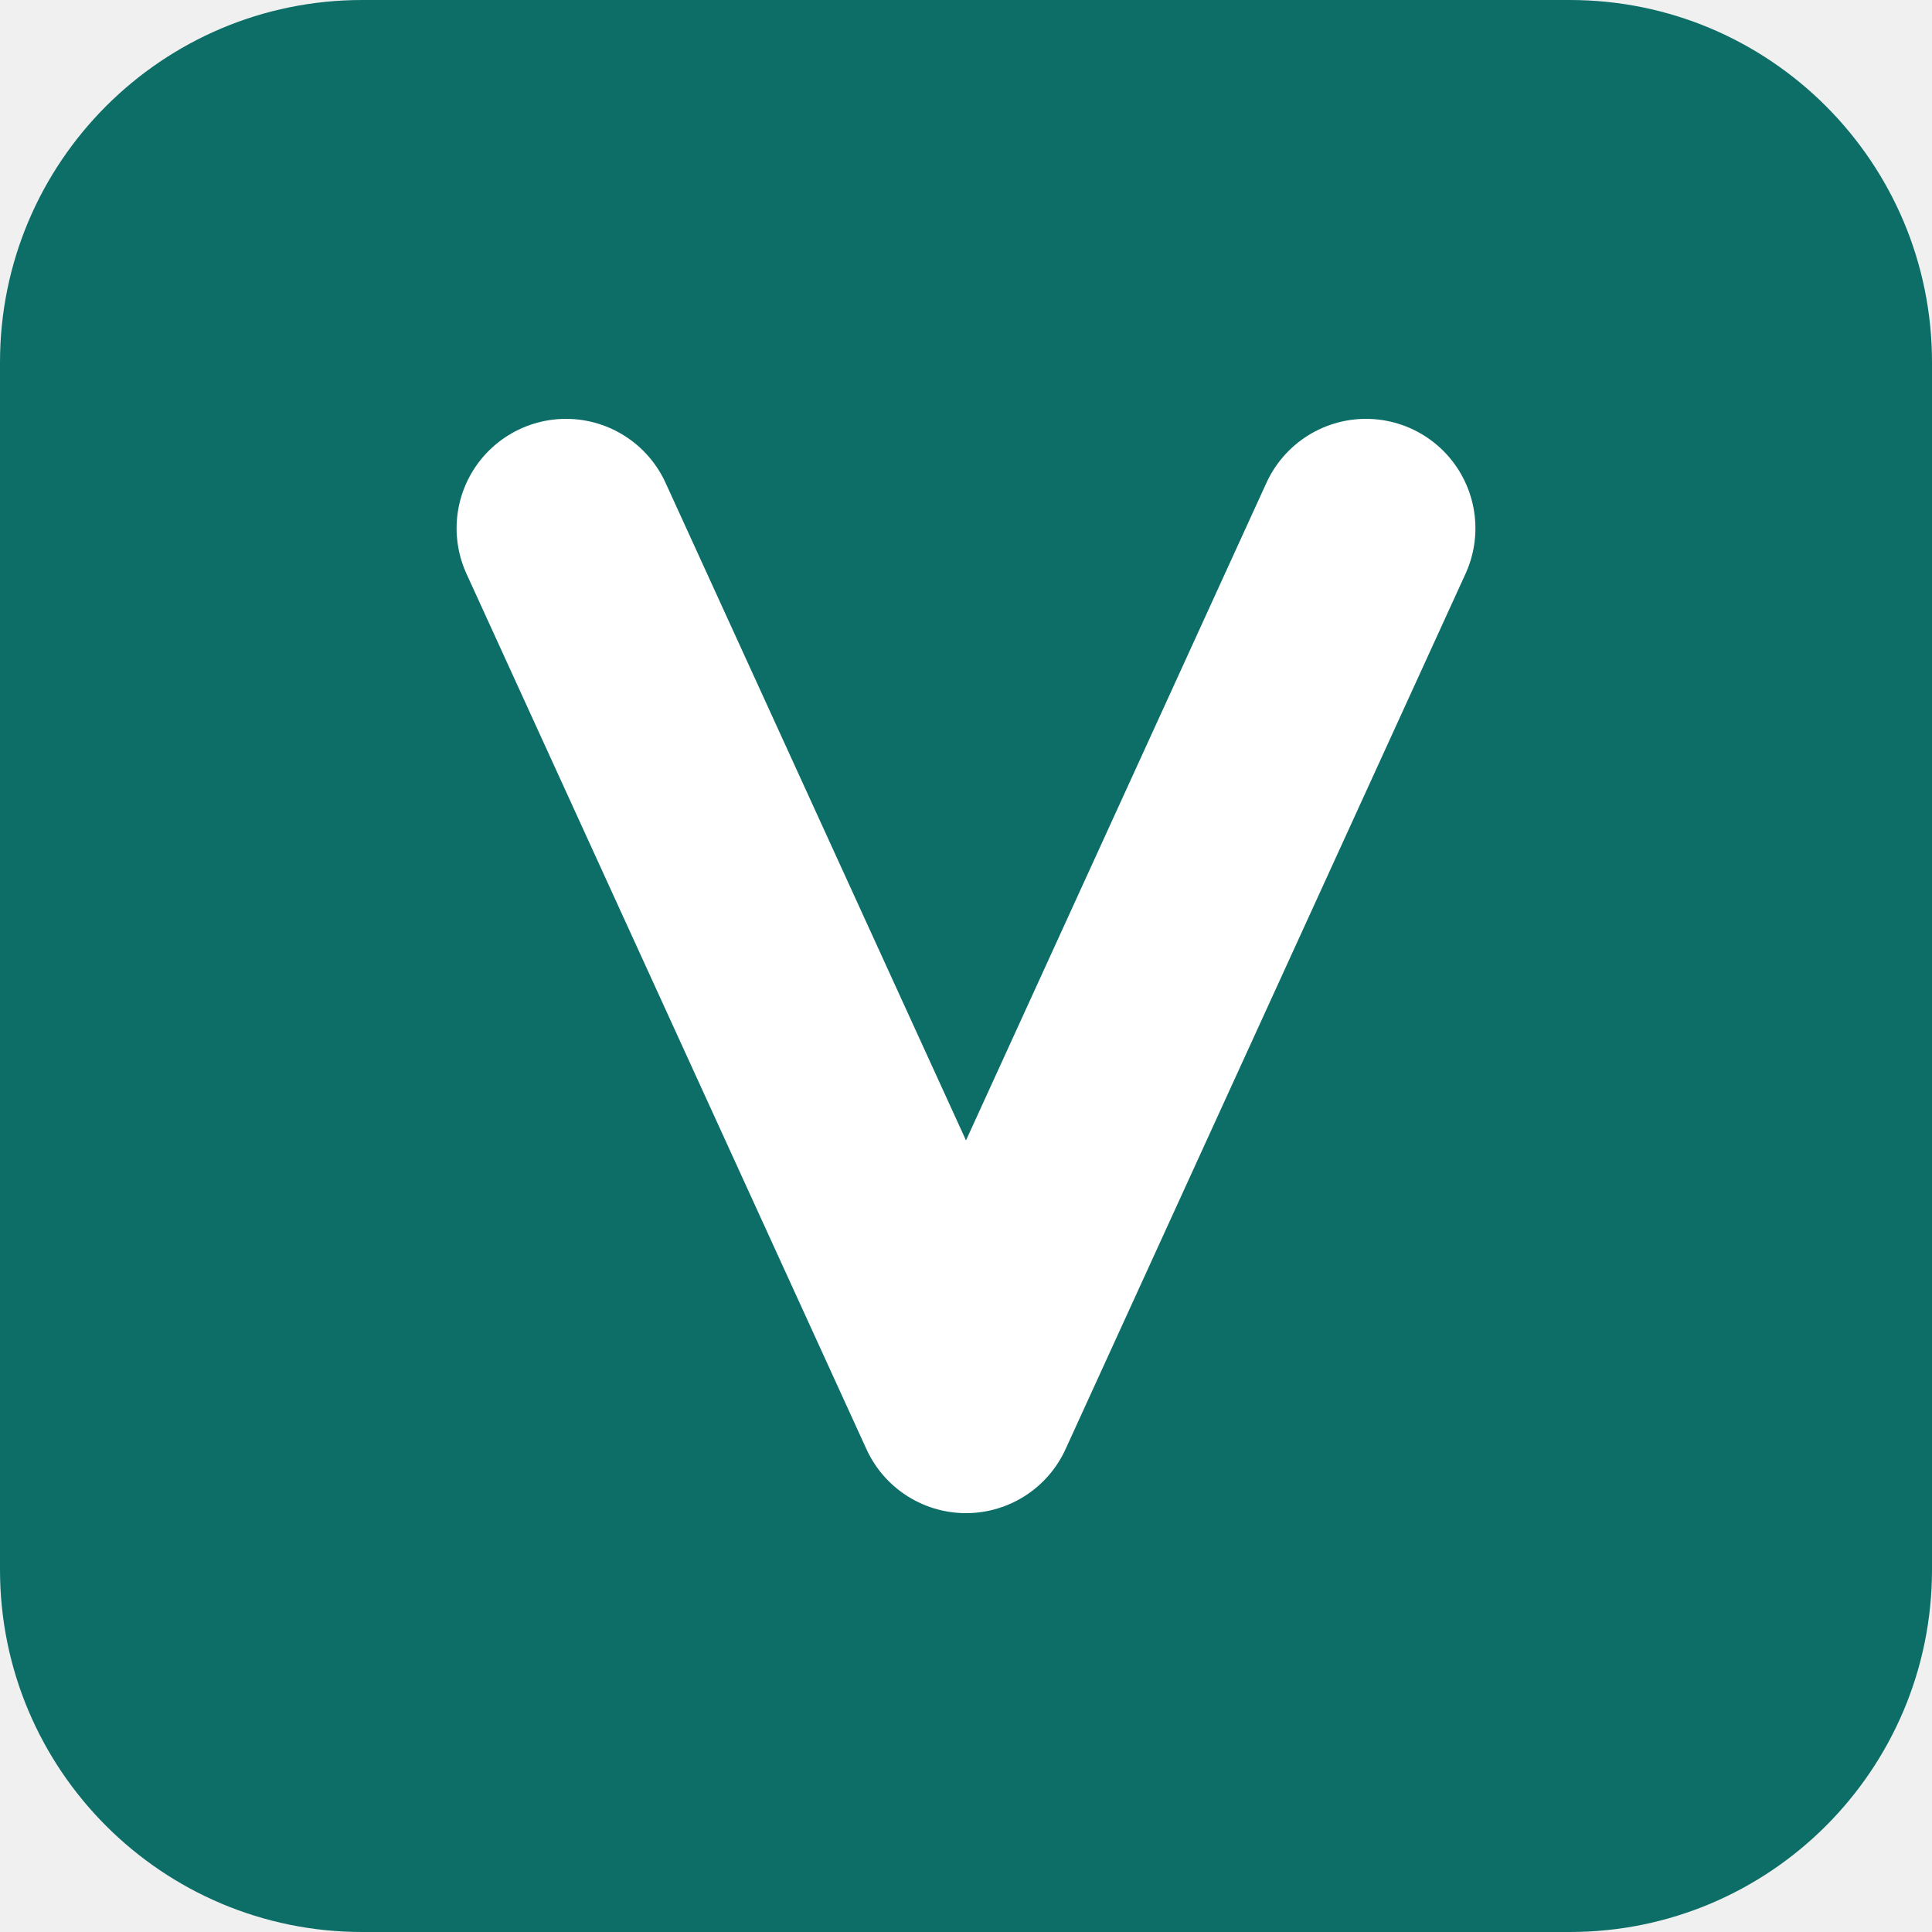
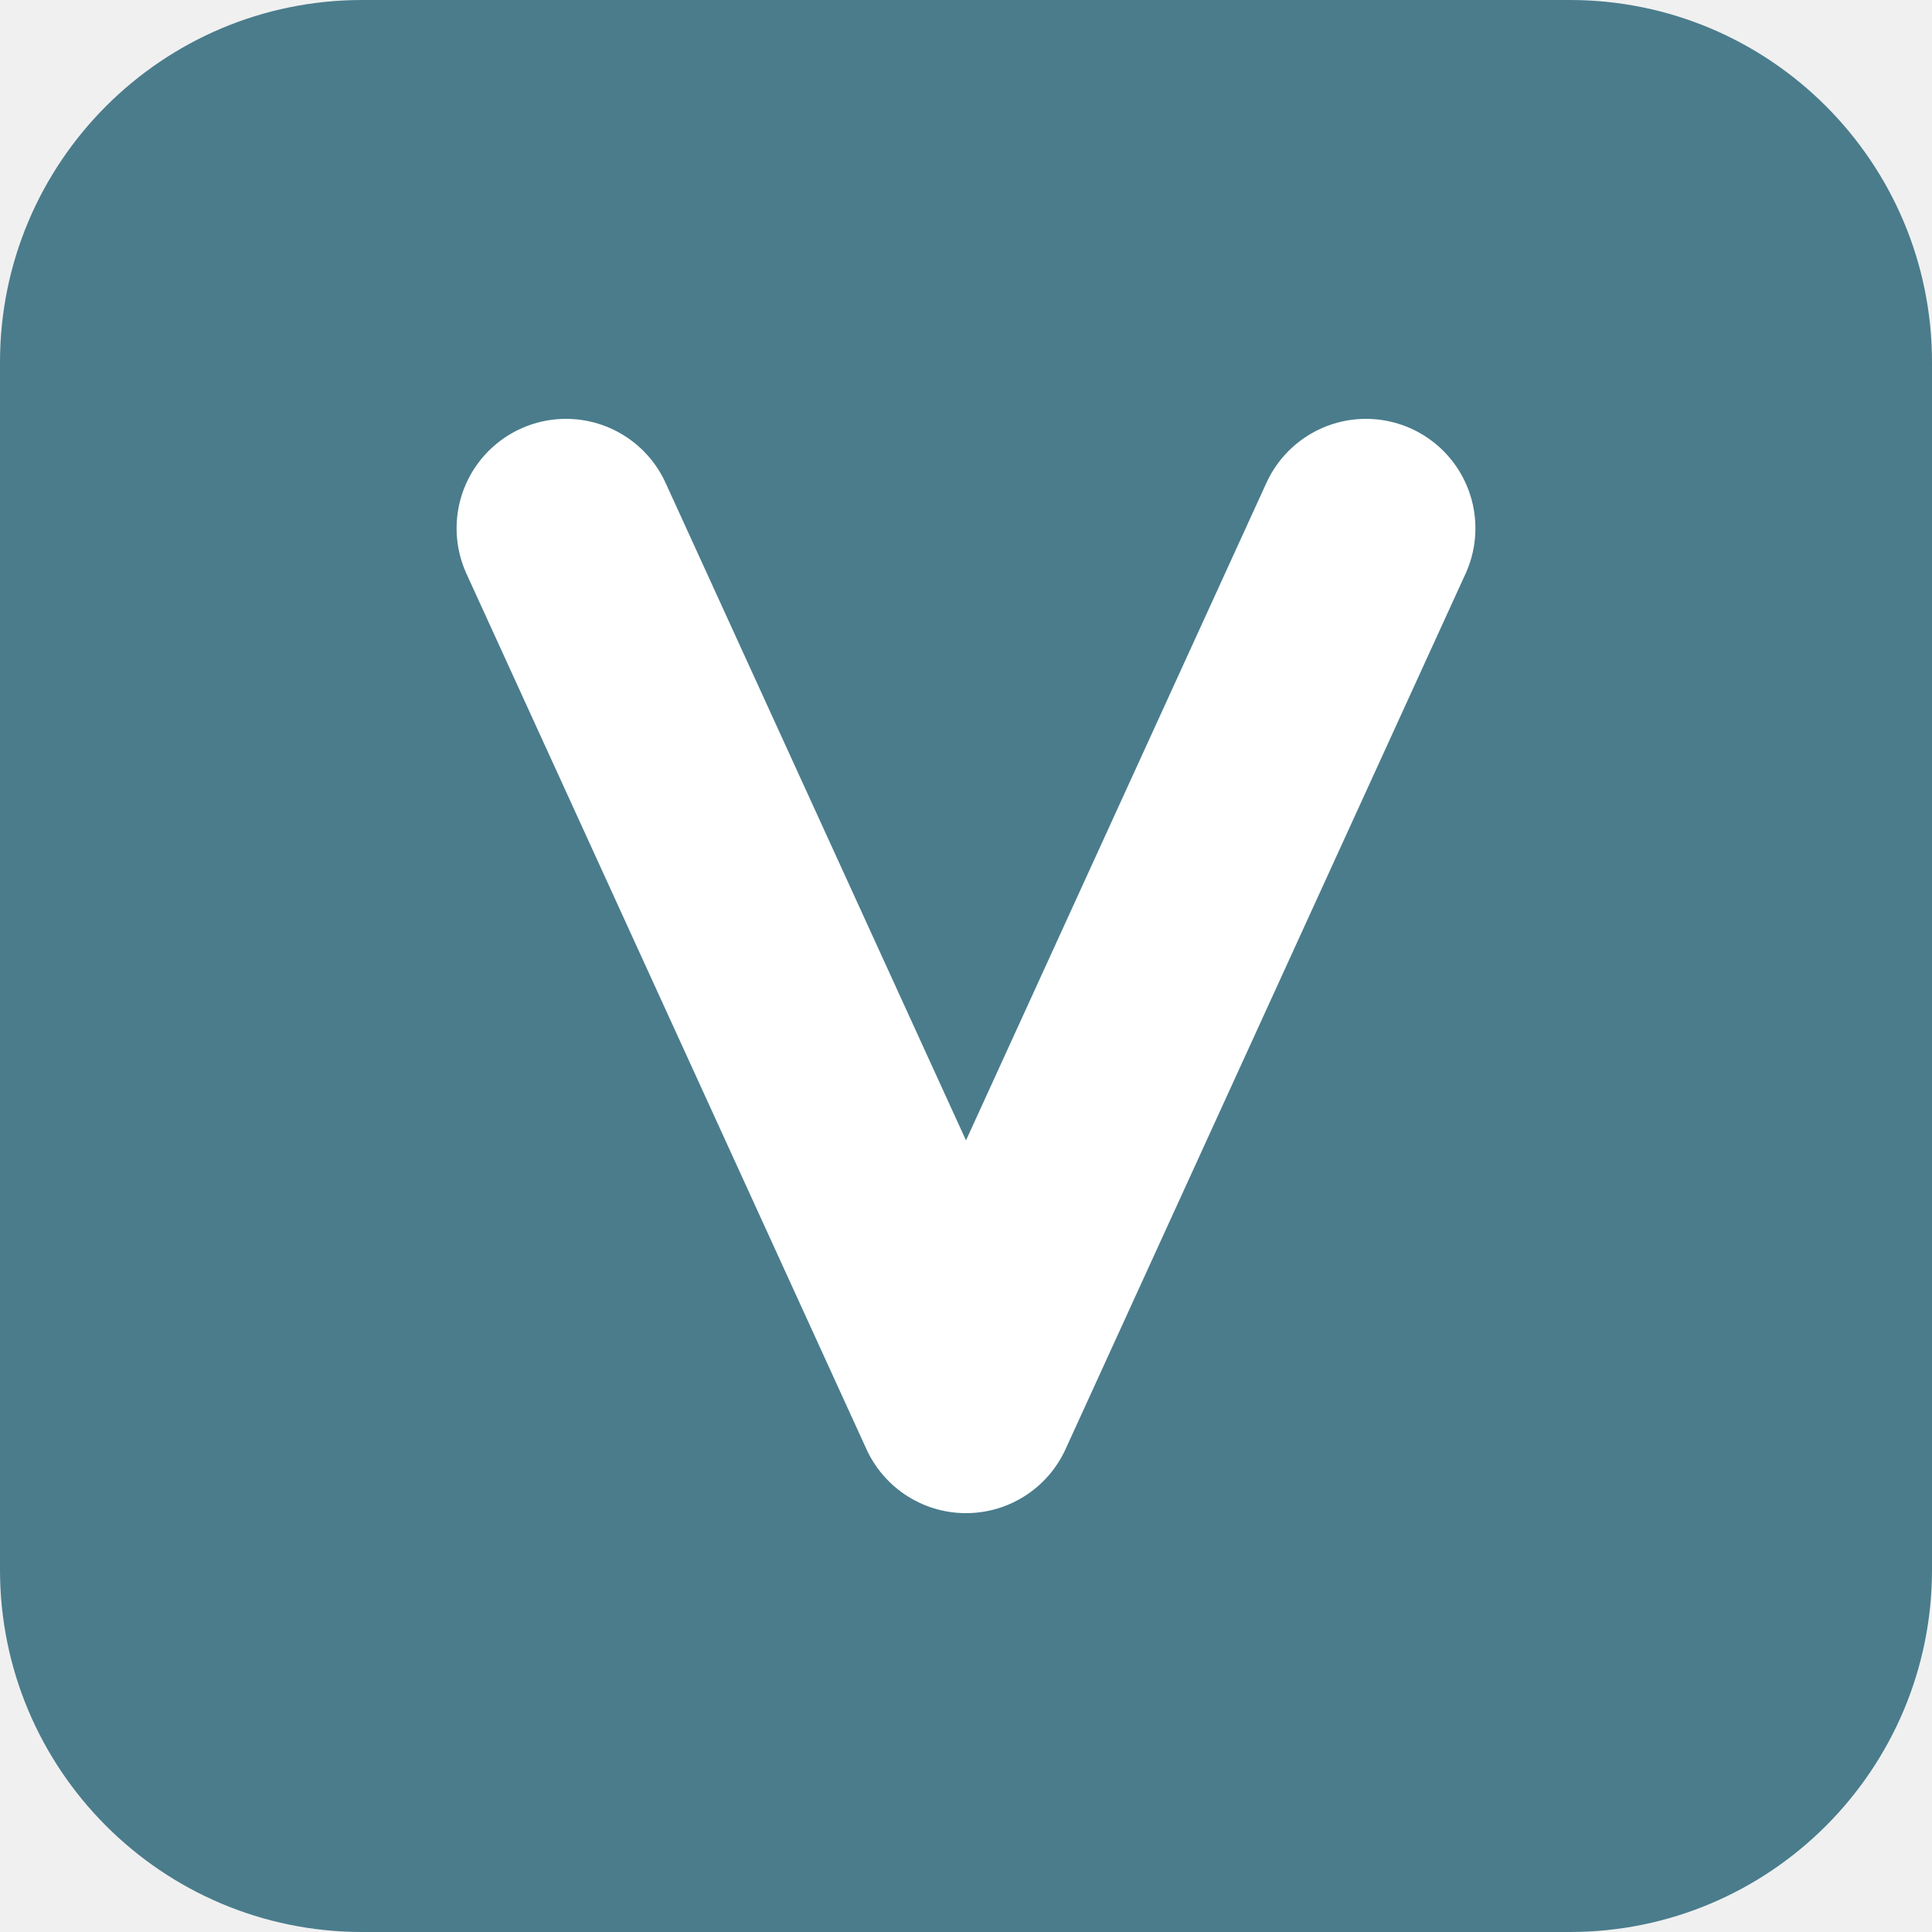
<svg xmlns="http://www.w3.org/2000/svg" width="512" height="512" viewBox="0 0 512 512">
-   <rect width="512" height="512" rx="96" ry="96" fill="#0D6E68" />
+   <rect width="512" height="512" rx="96" ry="96" fill="#4A7C8C" />
  <path d="M150 140 L256 372 L362 140" fill="none" stroke="#FFFFFF" stroke-width="58" stroke-linecap="round" stroke-linejoin="round" />
</svg>
